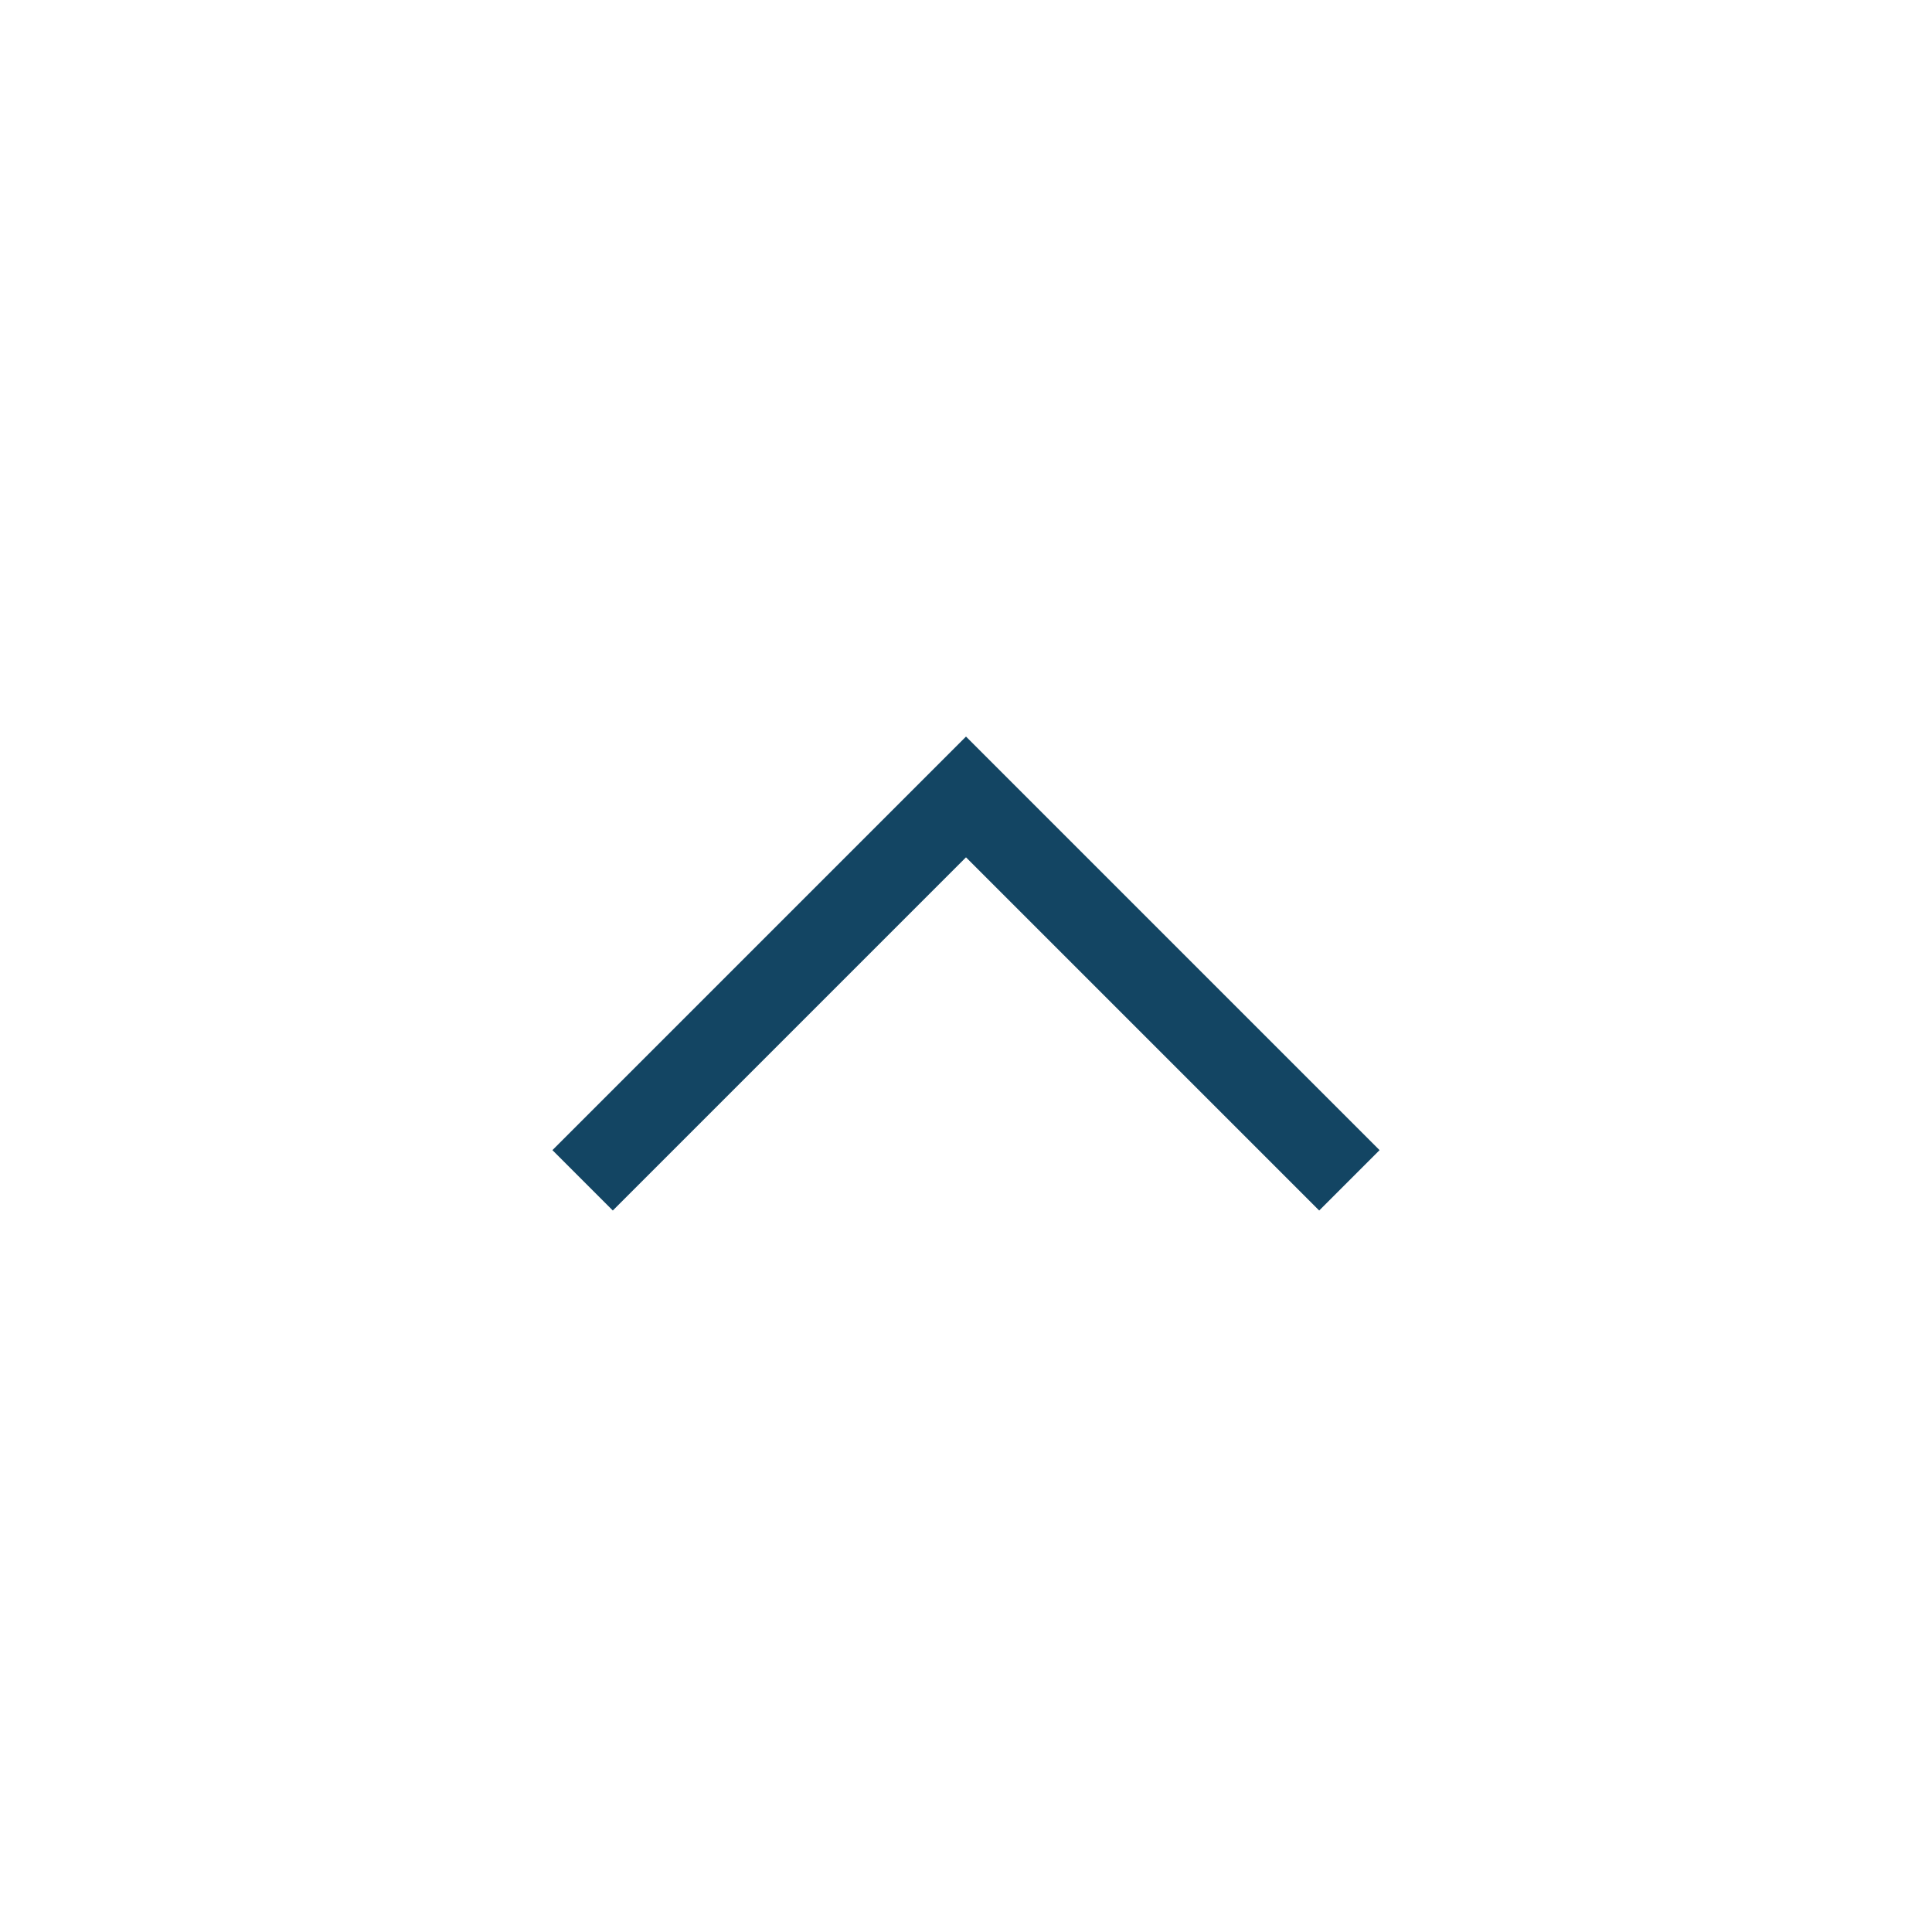
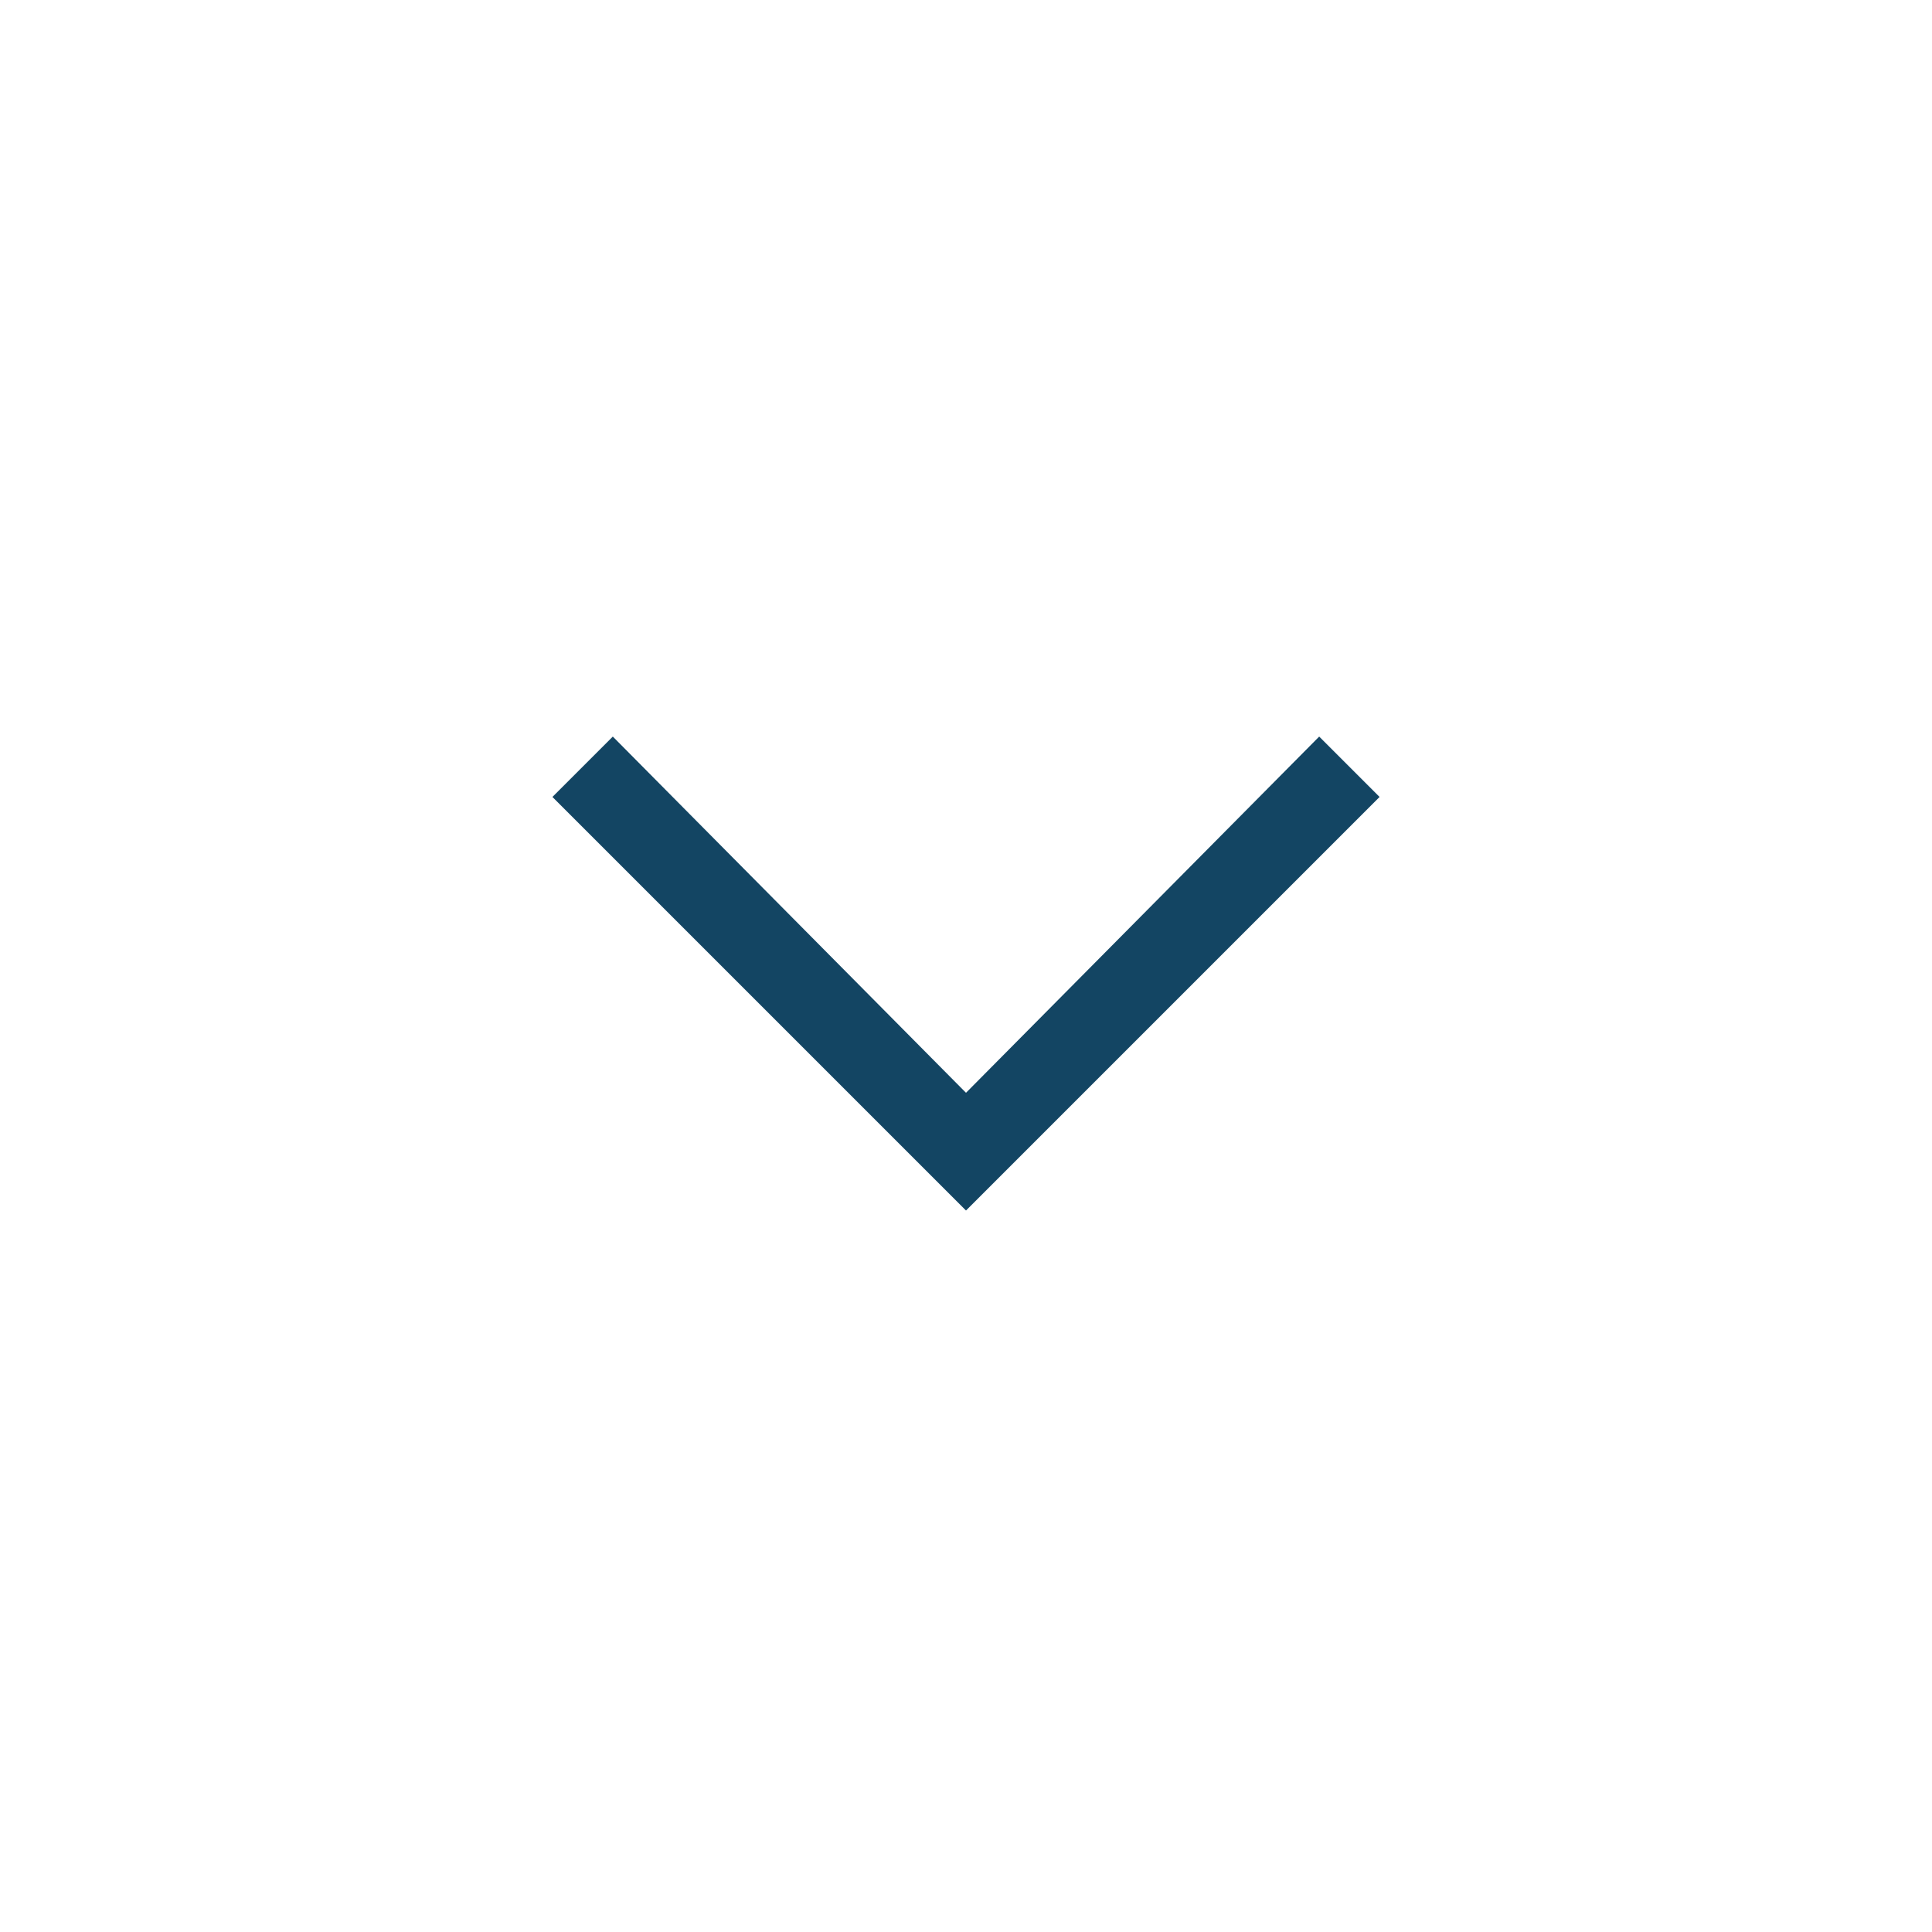
<svg xmlns="http://www.w3.org/2000/svg" enable-background="new 0 0 64 64" viewBox="0 0 64 64" id="arrow">
-   <path fill="#134563" d="m-191.3-296.9-2 2-11.7-11.7-11.7 11.7-2-2 13.7-13.7 13.7 13.7" transform="translate(237 335)" />
+   <path fill="#134563" d="m-218.7-308.6 2-2 11.7 11.8 11.7-11.8 2 2-13.7 13.7-13.7-13.7" transform="translate(237 335)" />
</svg>
